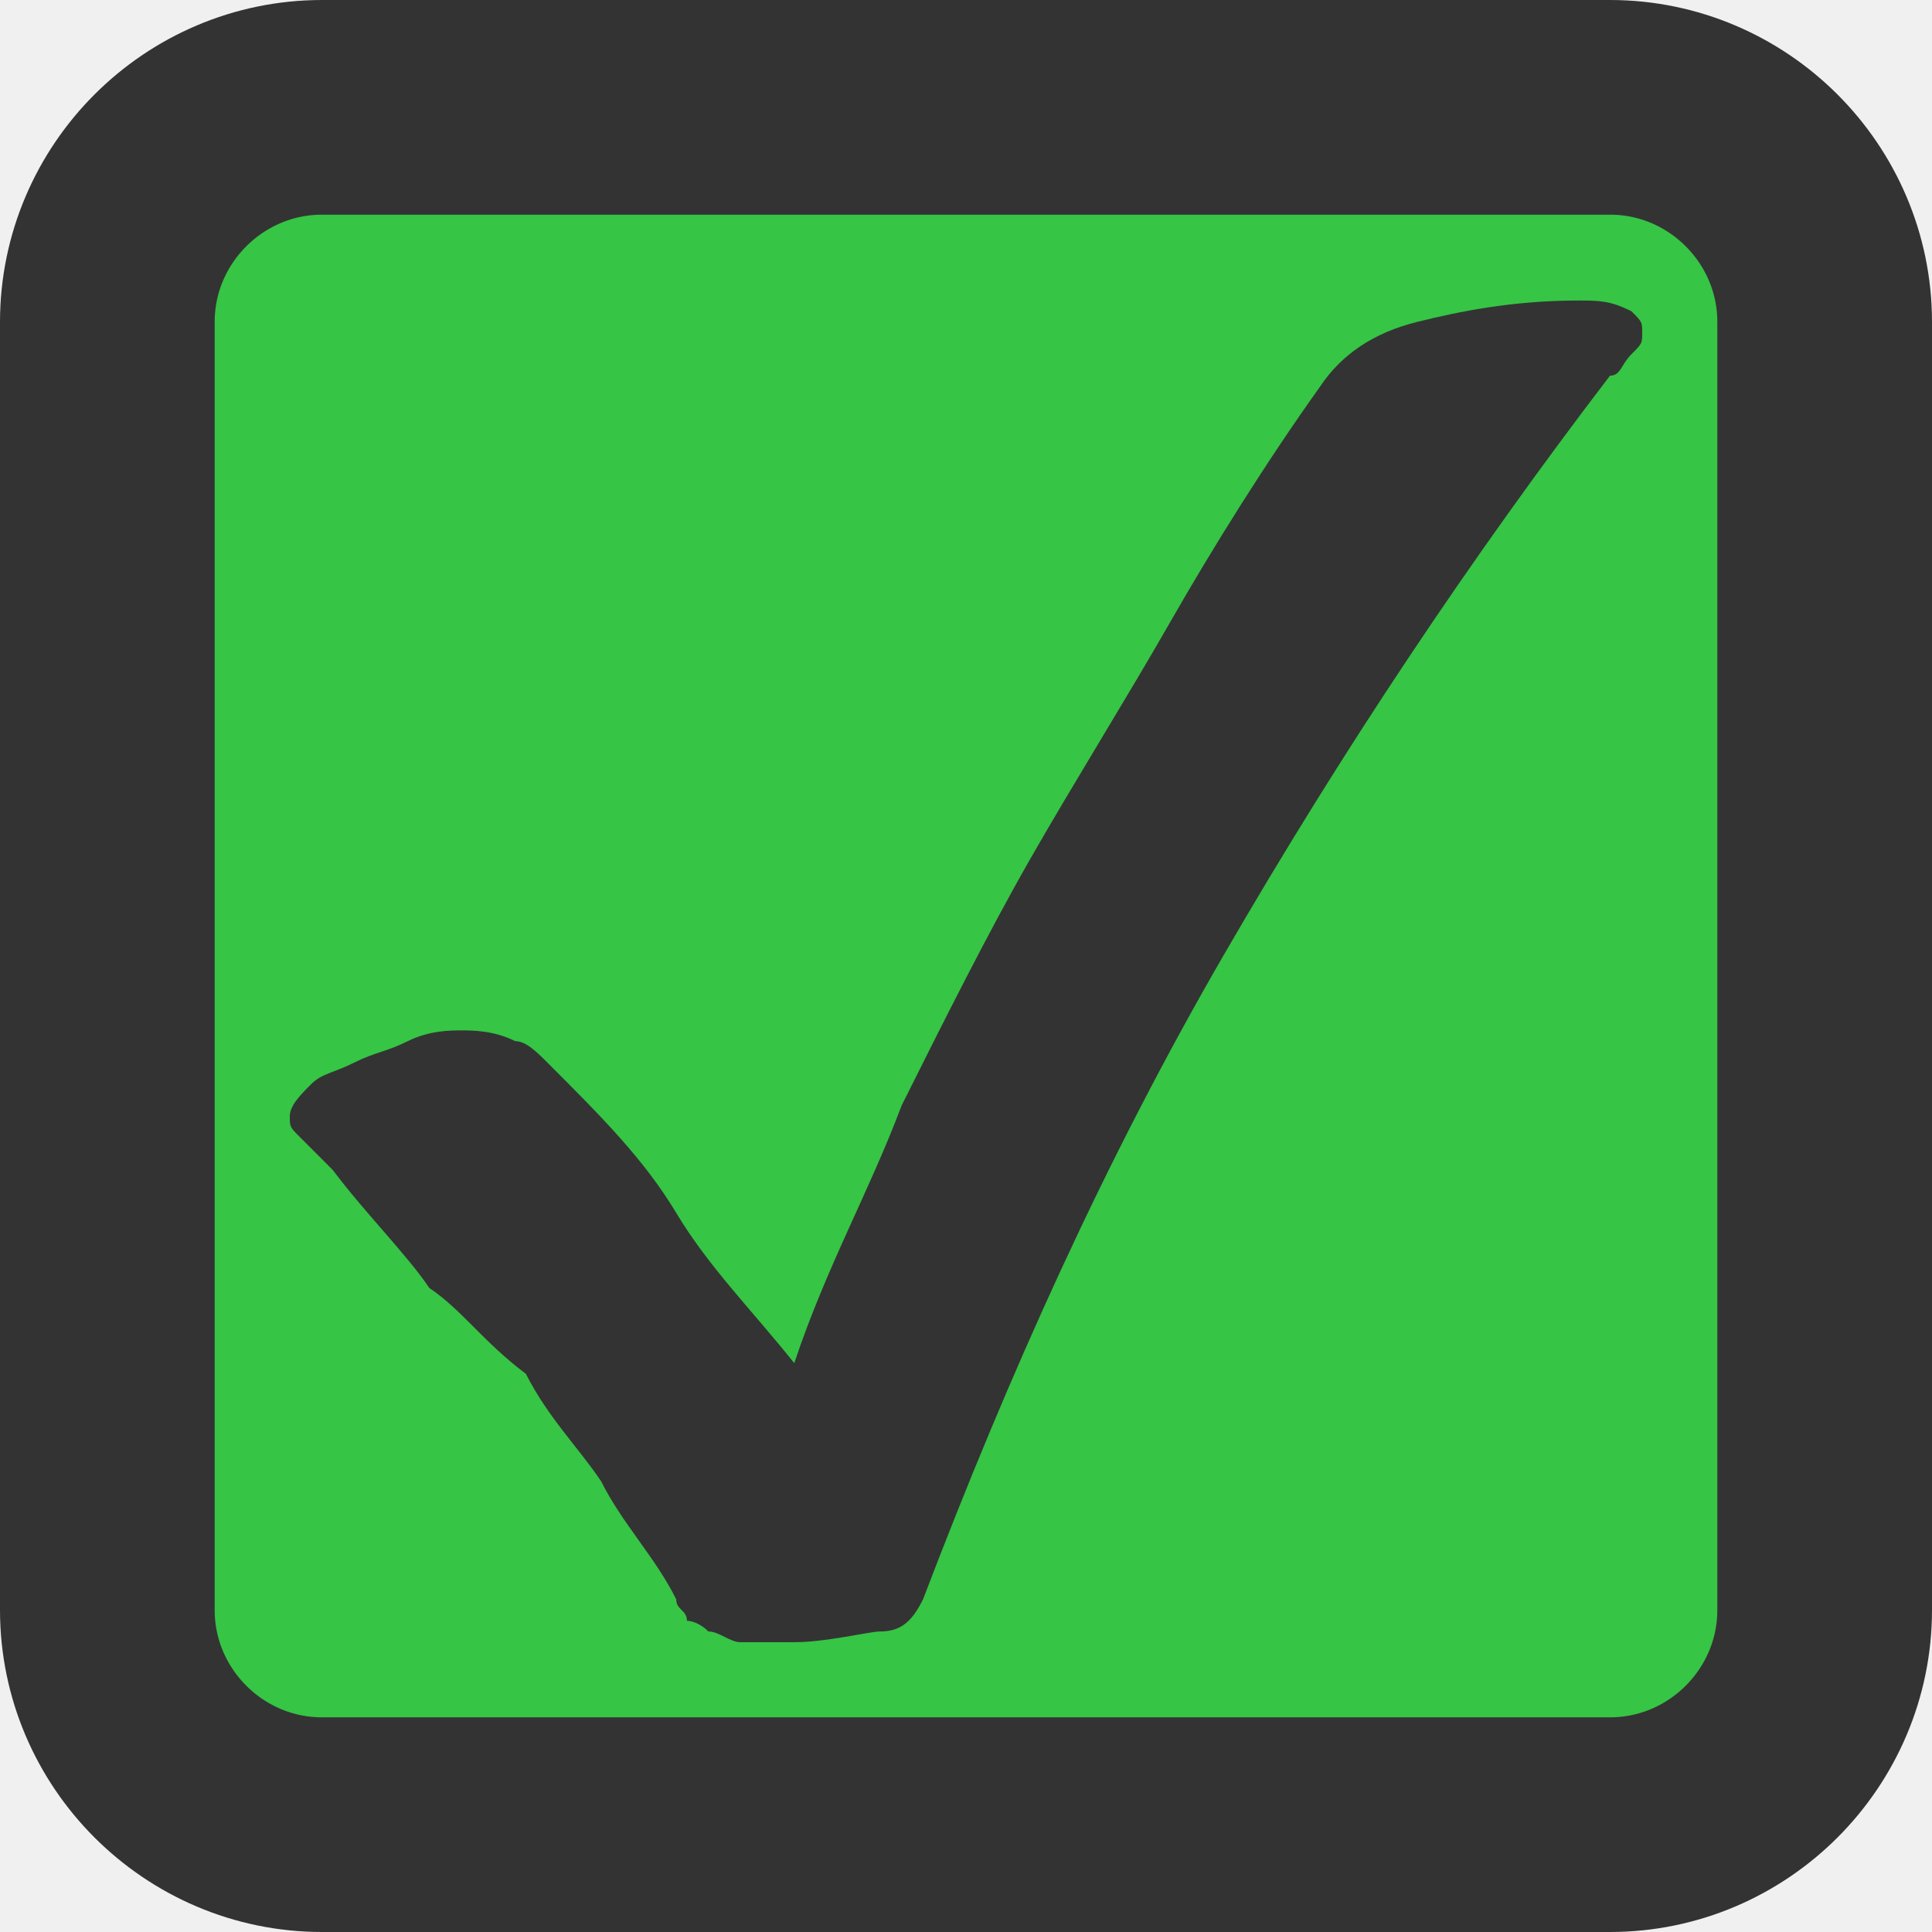
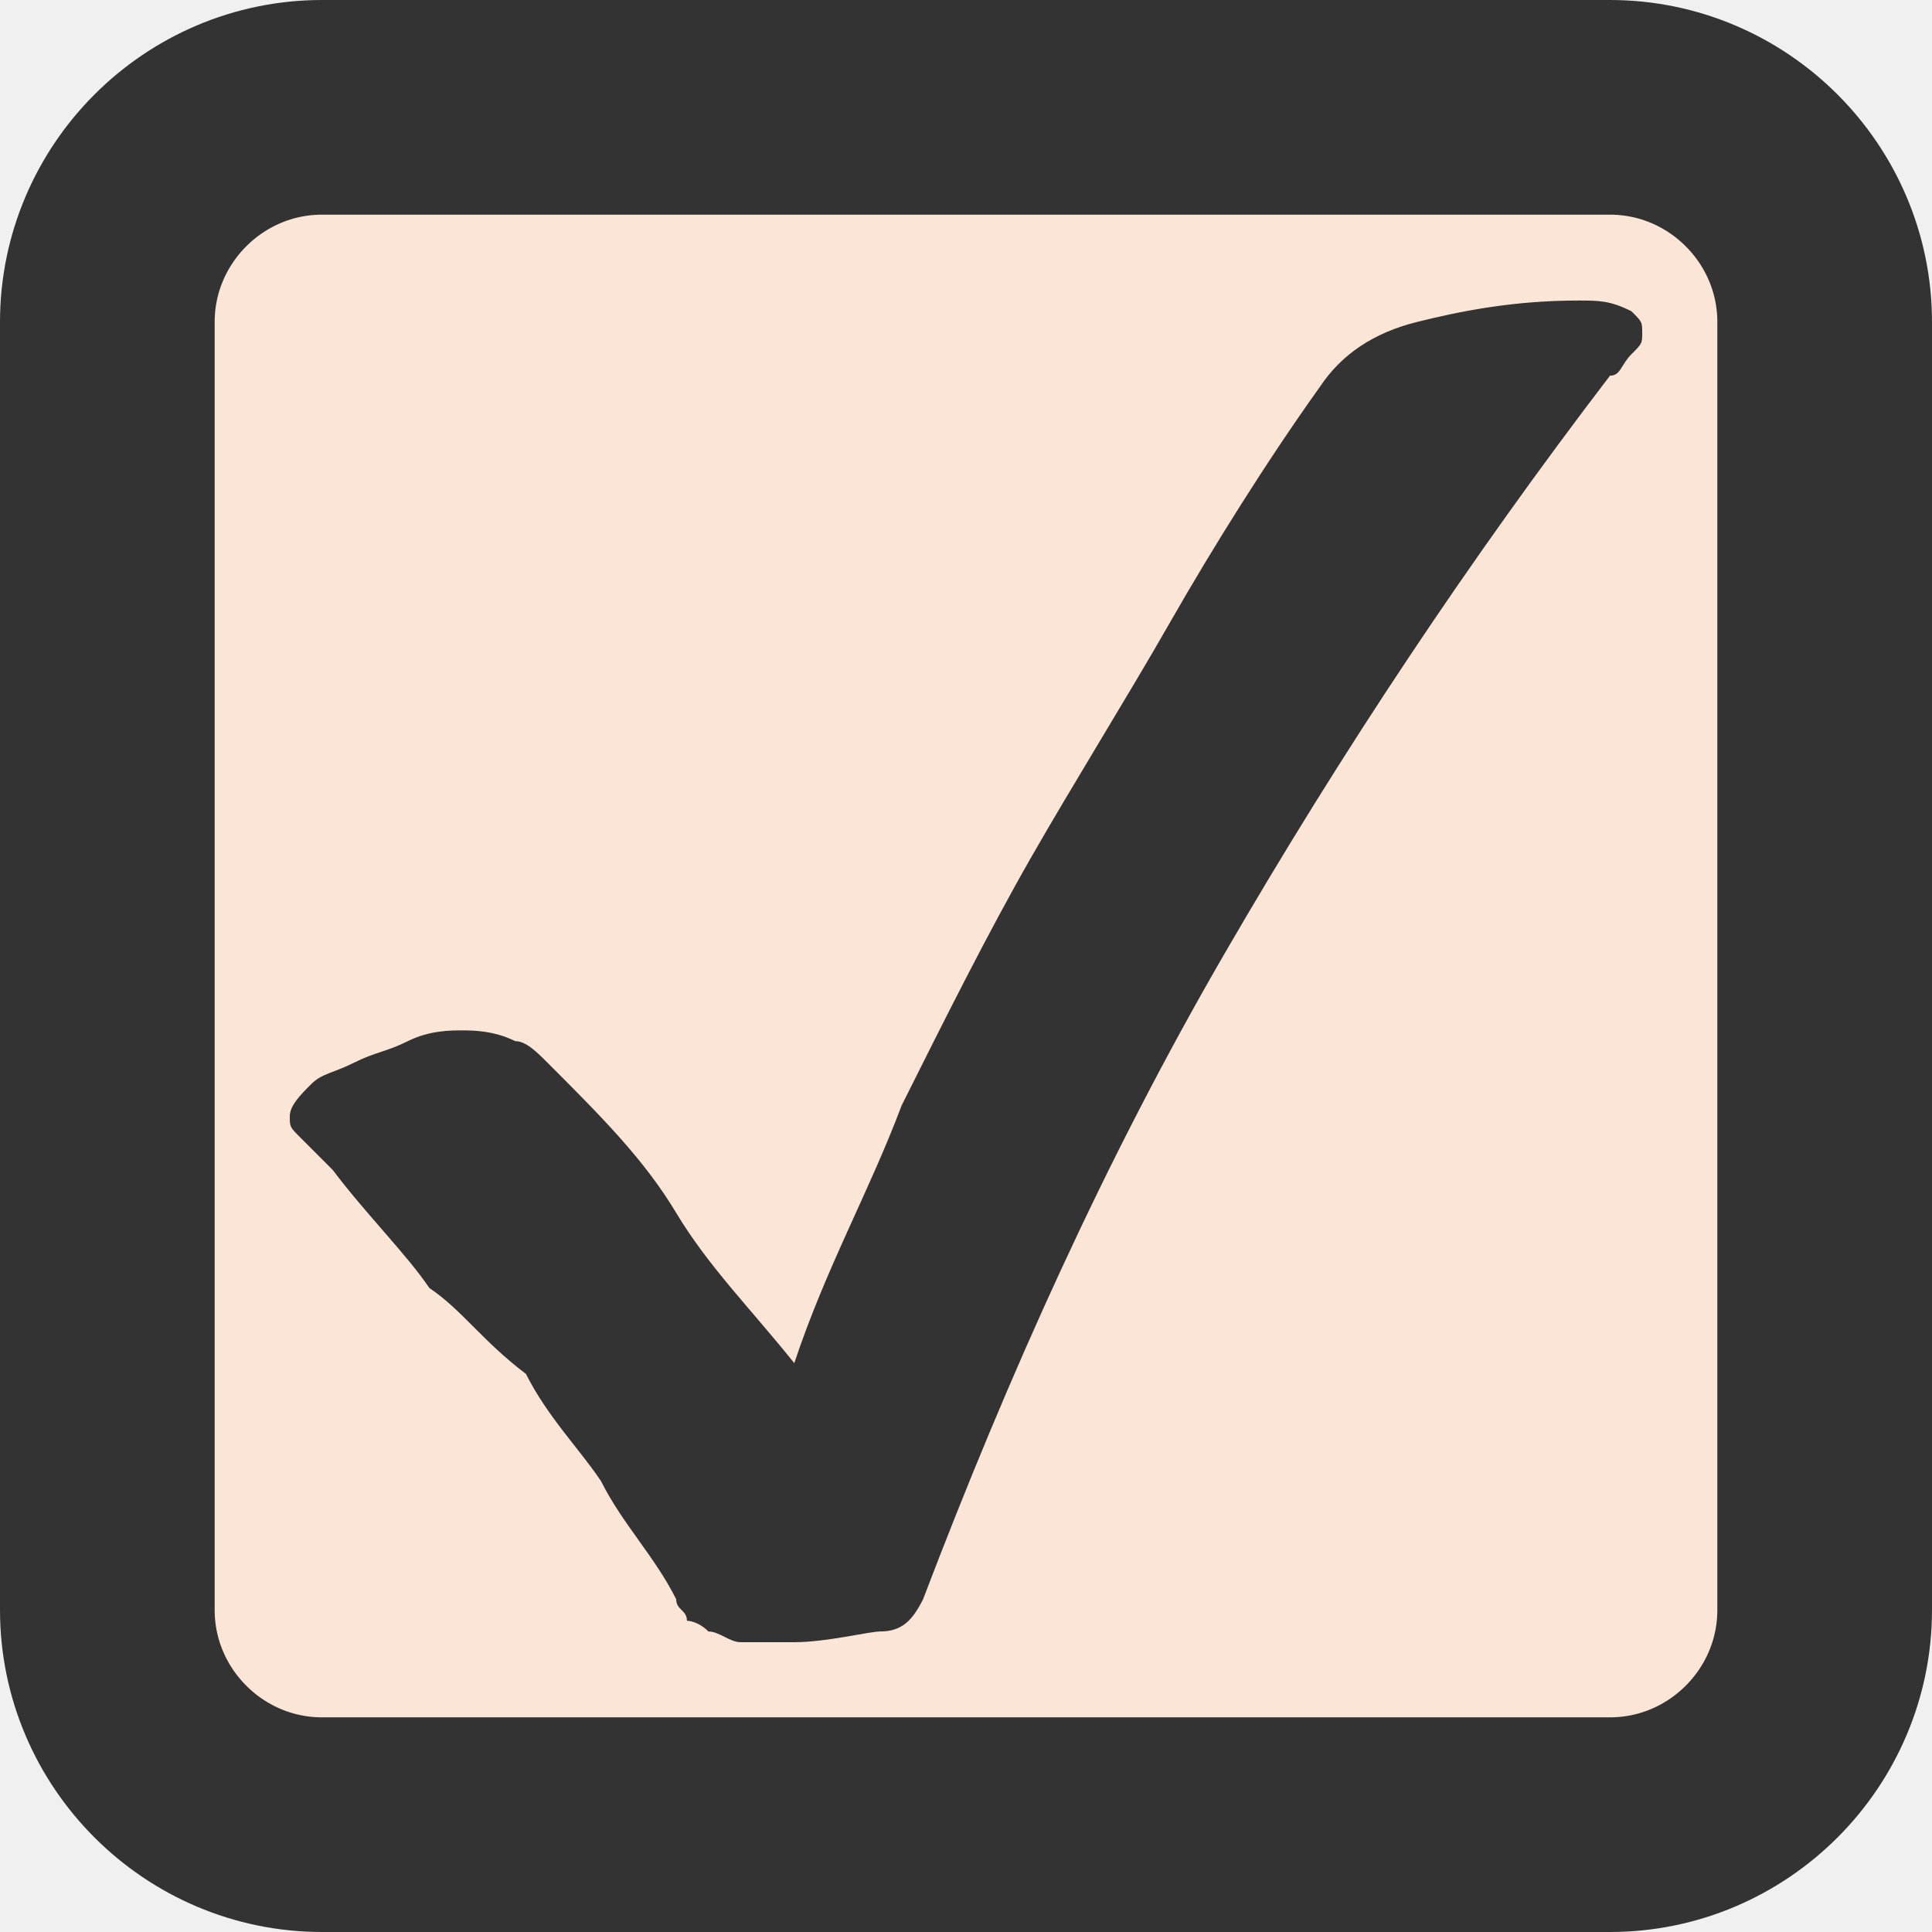
<svg xmlns="http://www.w3.org/2000/svg" version="1.1" id="Layer_1" x="0px" y="0px" viewBox="0 0 18 18" style="enable-background:new 0 0 18 18;" xml:space="preserve">
  <style type="text/css">
	.st0{fill:none;stroke:#FFFFFF;stroke-miterlimit:10;}
- 	.st1{fill:#36C545;stroke:#333333;stroke-width:2;stroke-miterlimit:10;}
+ 	.st1{fill:#fbe5d6;stroke:#333333;stroke-width:2;stroke-miterlimit:10;}
	.st2{fill:#333333;}
</style>
  <path class="st0" d="M8.8,14.4" />
  <g>
    <path class="st1" d="M1,15c0,1.1,0.9,2,2,2h12c1.1,0,2-0.9,2-2V3c0-1.1-0.9-2-2-2H3C1.9,1,1,1.9,1,3V15z" />
  </g>
  <g>
    <path class="st2" d="M3.1,10.9c-0.1-0.1-0.2-0.2-0.3-0.3s-0.1-0.1-0.1-0.2c0-0.1,0.1-0.2,0.2-0.3C3,10,3.1,10,3.3,9.9   s0.3-0.1,0.5-0.2s0.4-0.1,0.5-0.1s0.3,0,0.5,0.1c0.1,0,0.2,0.1,0.3,0.2c0.5,0.5,0.9,0.9,1.2,1.4s0.7,0.9,1.1,1.4   c0.3-0.9,0.7-1.6,1-2.4C8.8,9.5,9.2,8.7,9.6,8s0.9-1.5,1.3-2.2c0.4-0.7,0.9-1.5,1.4-2.2c0.2-0.3,0.5-0.5,0.9-0.6   c0.4-0.1,0.9-0.2,1.5-0.2c0.2,0,0.3,0,0.5,0.1C15.3,3,15.3,3,15.3,3.1c0,0.1,0,0.1-0.1,0.2c-0.1,0.1-0.1,0.2-0.2,0.2   c-1.3,1.7-2.5,3.5-3.6,5.4s-2,3.9-2.8,6c-0.1,0.2-0.2,0.3-0.4,0.3c-0.1,0-0.5,0.1-0.8,0.1c-0.2,0-0.3,0-0.5,0   c-0.1,0-0.2-0.1-0.3-0.1c-0.1-0.1-0.2-0.1-0.2-0.1c0-0.1-0.1-0.1-0.1-0.2c-0.2-0.4-0.5-0.7-0.7-1.1c-0.2-0.3-0.5-0.6-0.7-1   C4.5,12.5,4.3,12.2,4,12C3.8,11.7,3.4,11.3,3.1,10.9z" />
  </g>
</svg>
